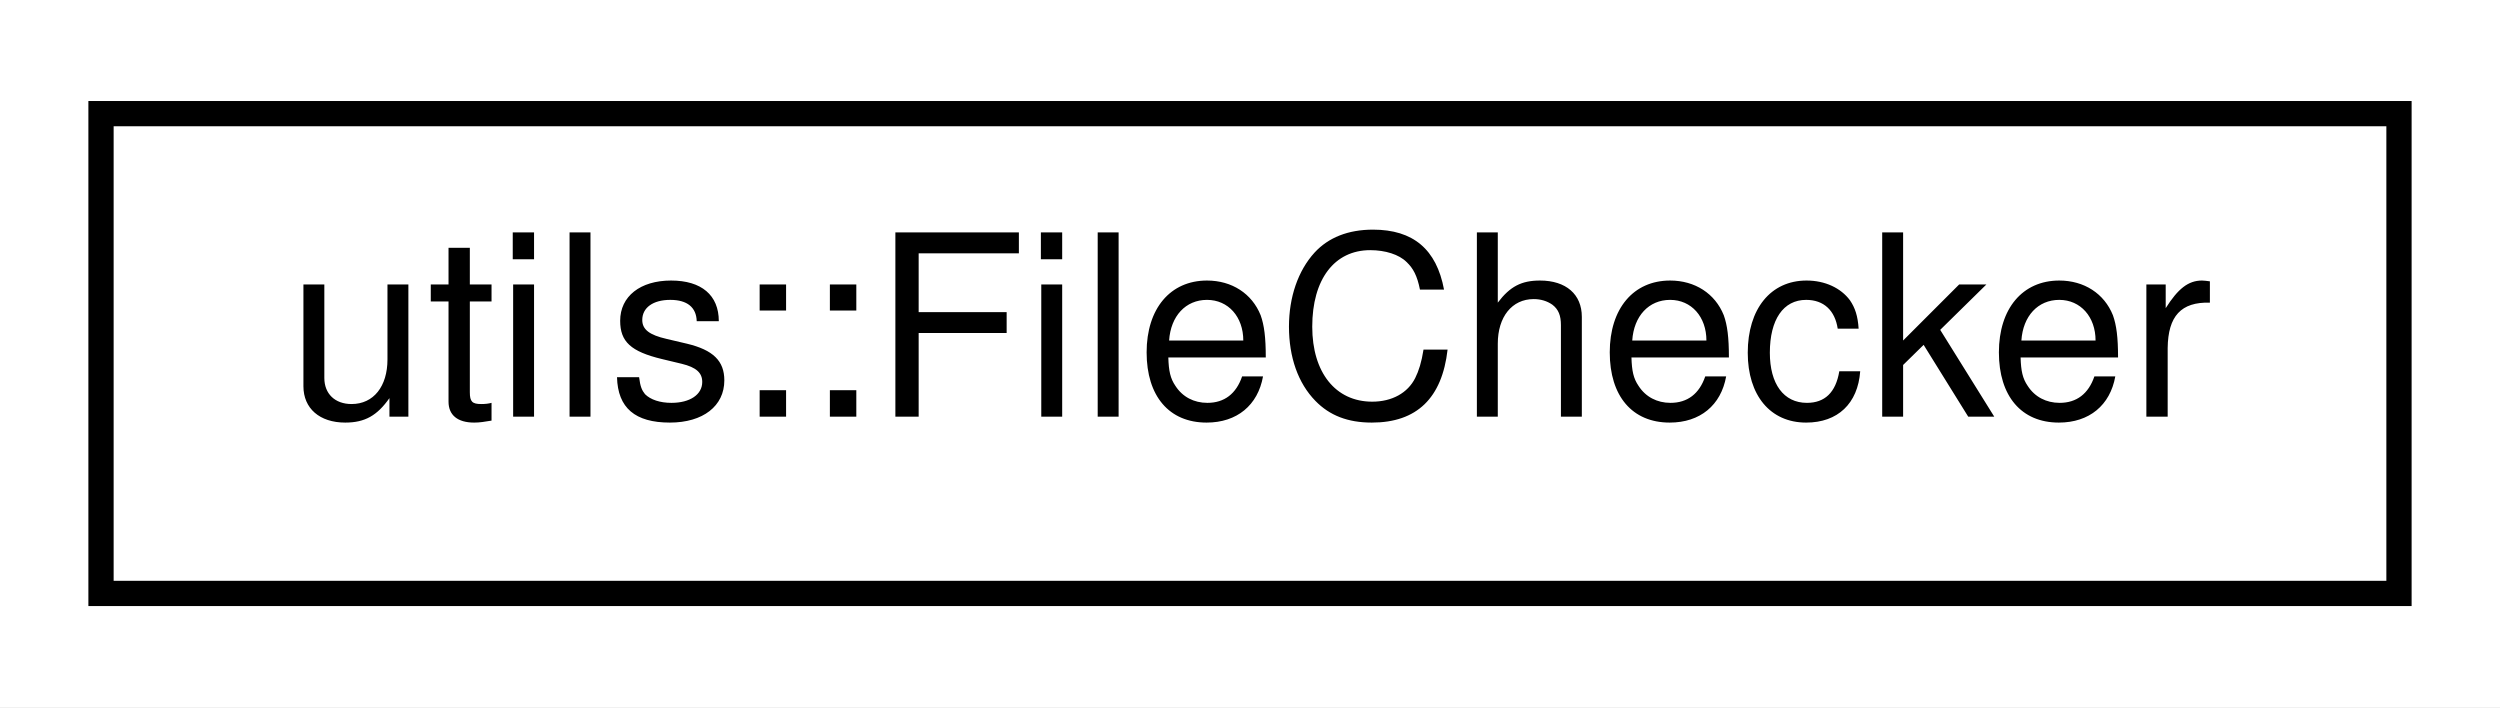
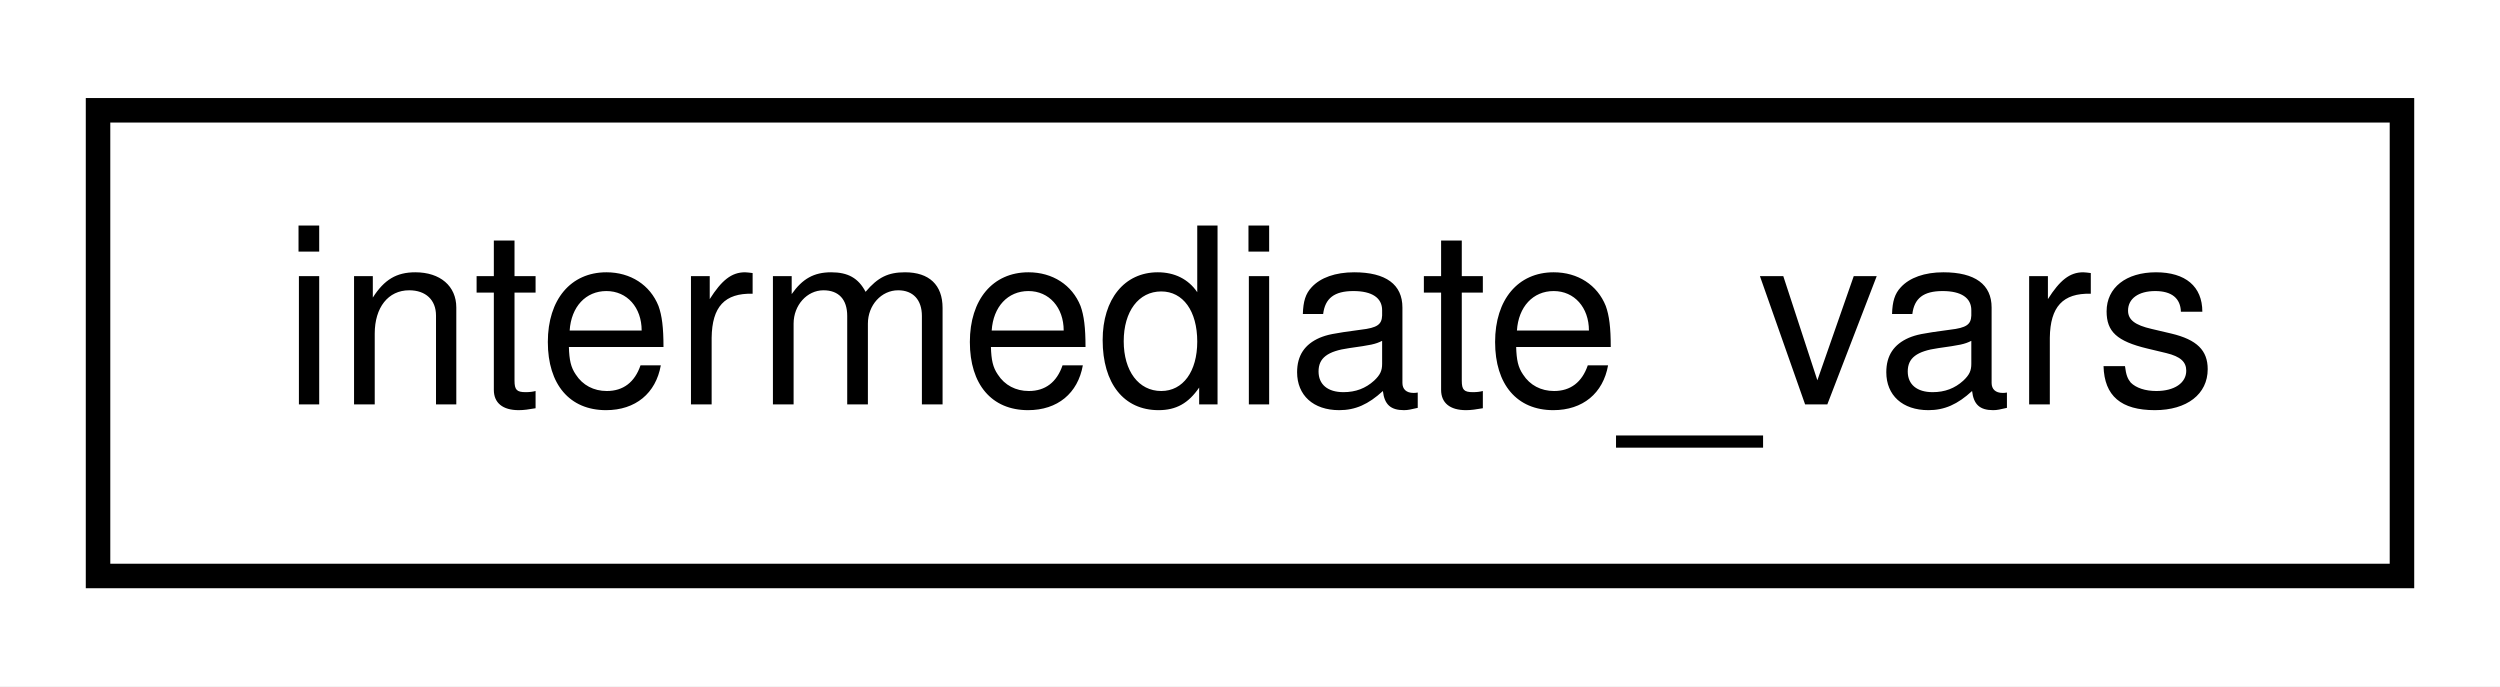
- <svg xmlns="http://www.w3.org/2000/svg" xmlns:xlink="http://www.w3.org/1999/xlink" width="99pt" height="28pt" viewBox="0.00 0.00 99.00 28.00">
+ <svg xmlns="http://www.w3.org/2000/svg" xmlns:xlink="http://www.w3.org/1999/xlink" width="102pt" height="28pt" viewBox="0.00 0.00 102.00 28.00">
  <g id="graph0" class="graph" transform="scale(1 1) rotate(0) translate(4 24)">
-     <polygon fill="white" stroke="transparent" points="-4,4 -4,-24 95,-24 95,4 -4,4" />
+     <polygon fill="white" stroke="transparent" points="-4,4 -4,-24 98,-24 98,4 -4,4" />
    <g id="node1" class="node">
      <g id="a_node1">
-         <a xlink:href="classutils_1_1_file_checker.html" target="_top" xlink:title="Simple utility class for testing things about one or more files.">
-           <polygon fill="white" stroke="black" points="0,-0.5 0,-19.5 91,-19.5 91,-0.5 0,-0.5" />
-           <text text-anchor="middle" x="45.5" y="-7.5" font-family="Helvetica,sans-Serif" font-size="10.00">utils::FileChecker</text>
+         <a xlink:href="structintermediate__vars.html" target="_top" xlink:title=" ">
+           <polygon fill="white" stroke="black" points="0,-0.5 0,-19.5 94,-19.5 94,-0.5 0,-0.5" />
+           <text text-anchor="middle" x="47" y="-7.5" font-family="Helvetica,sans-Serif" font-size="10.00">intermediate_vars</text>
        </a>
      </g>
    </g>
  </g>
</svg>
